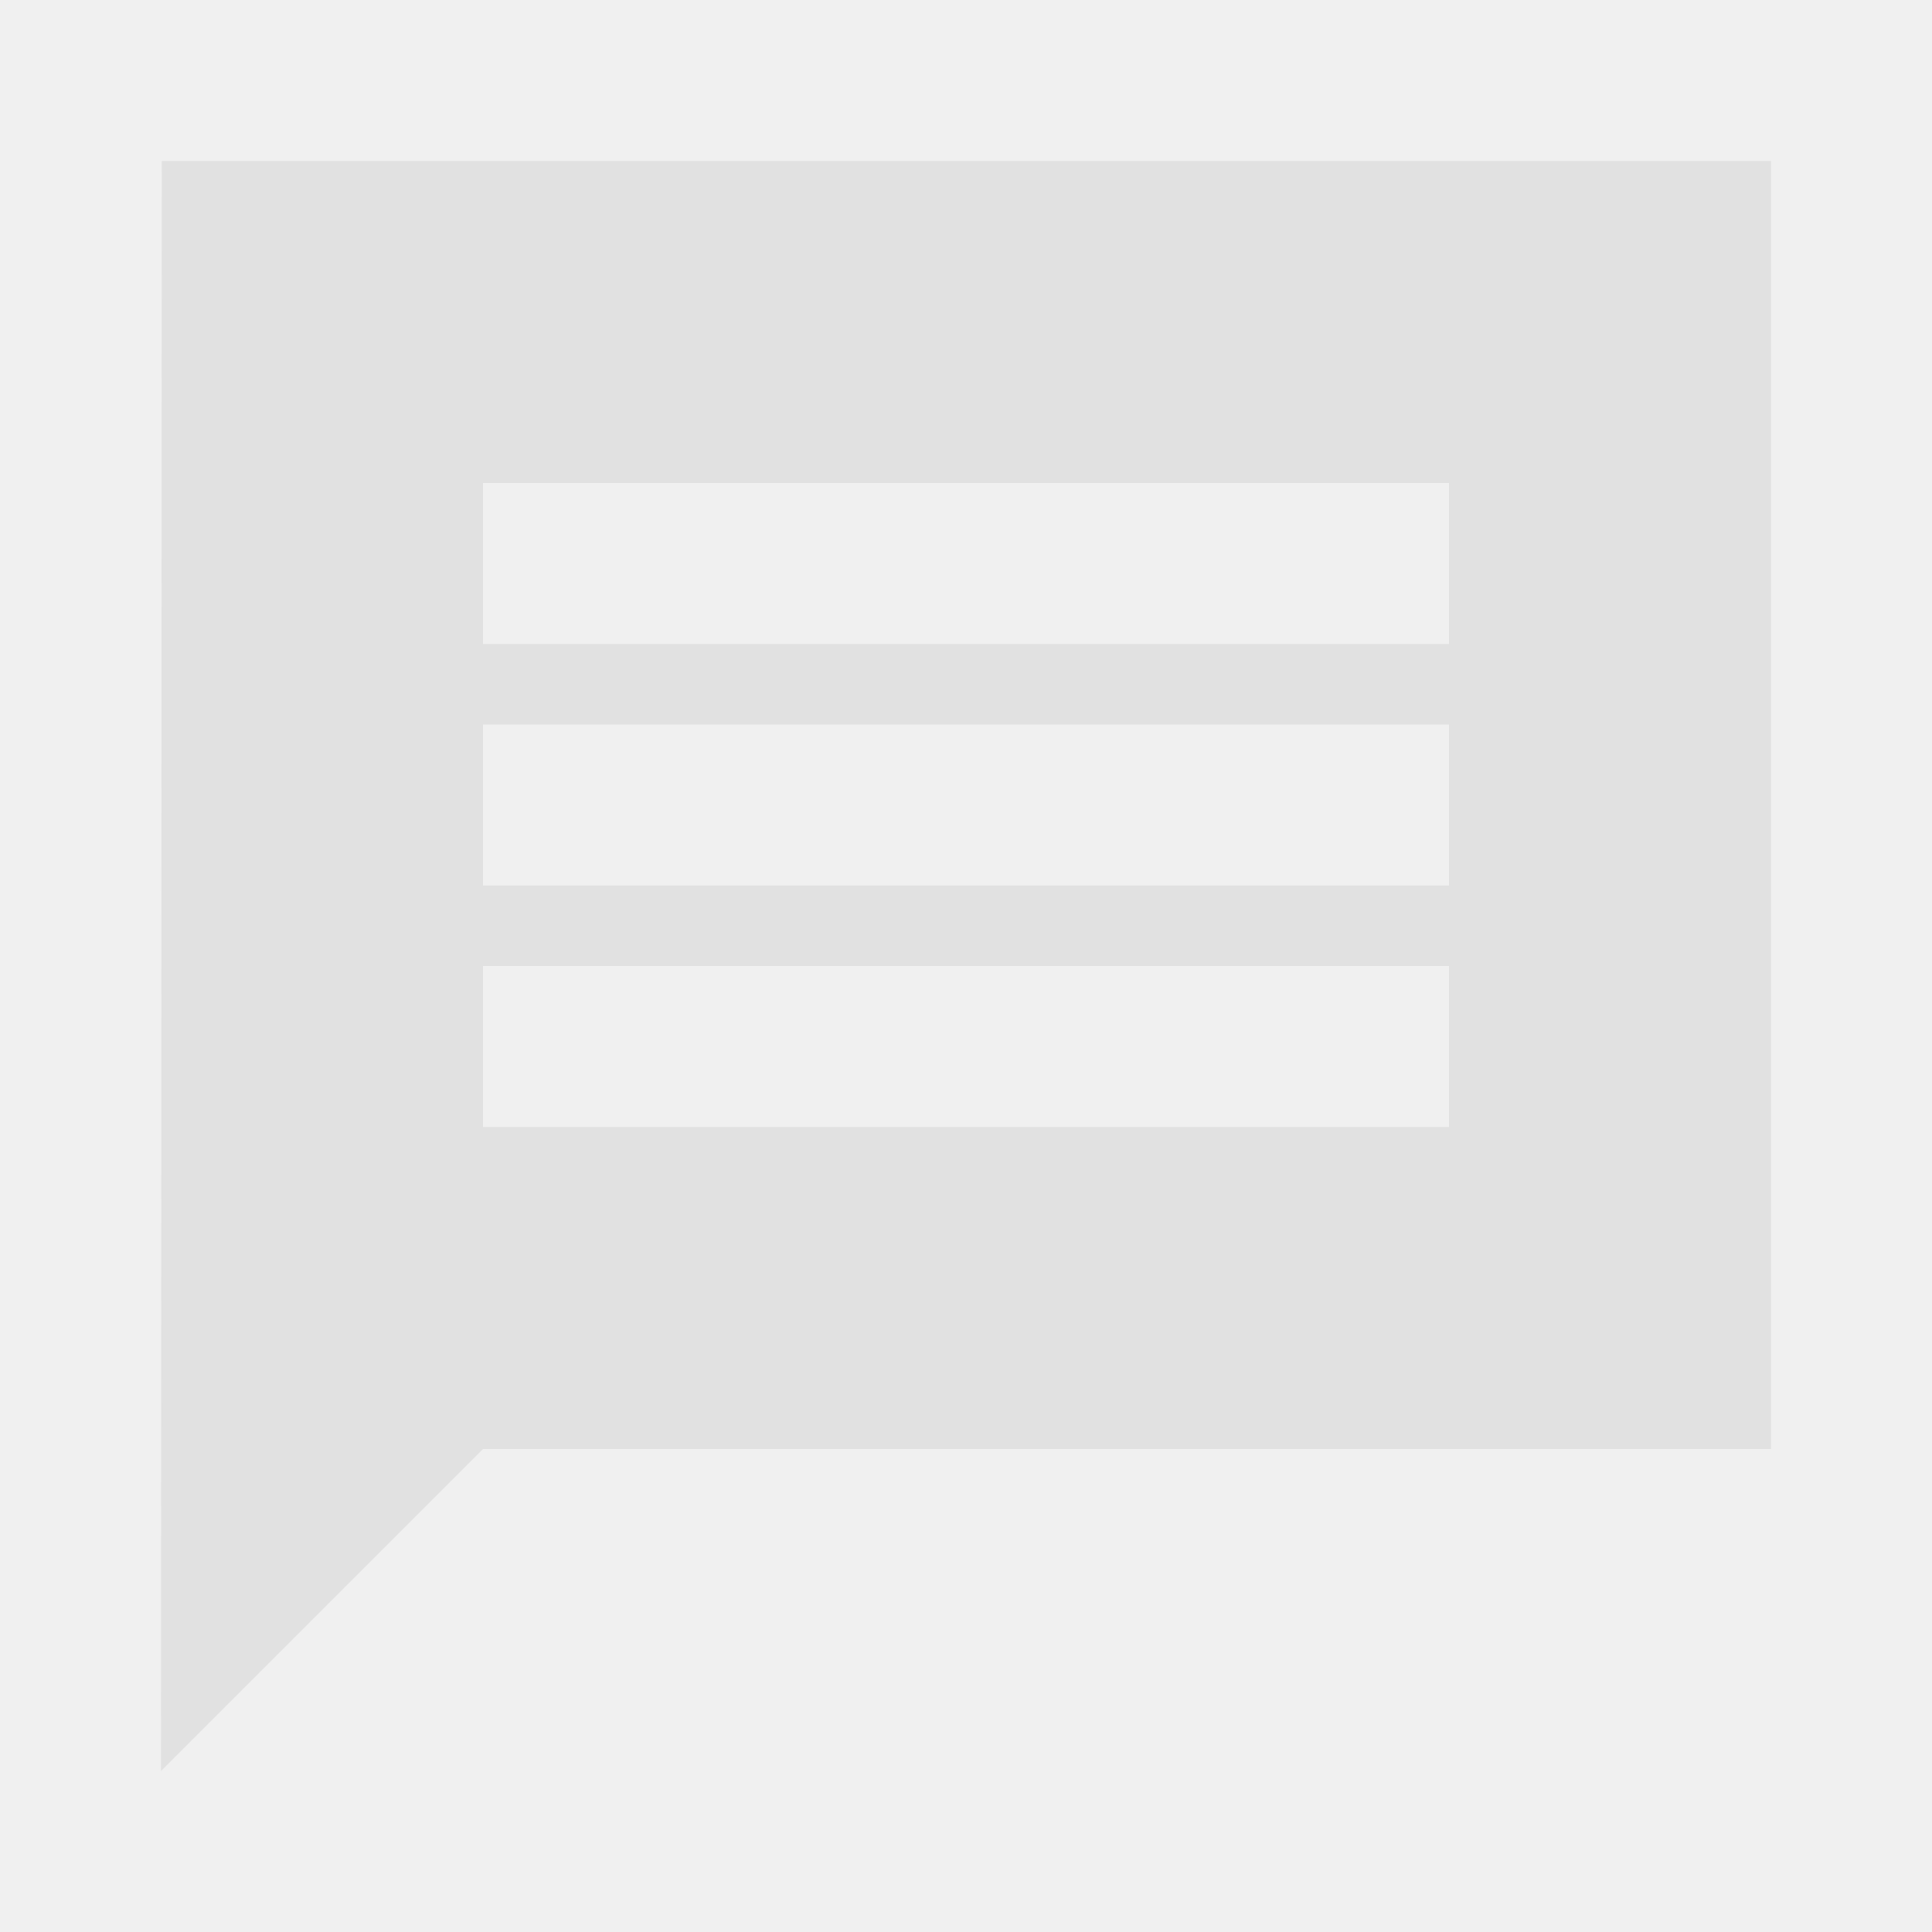
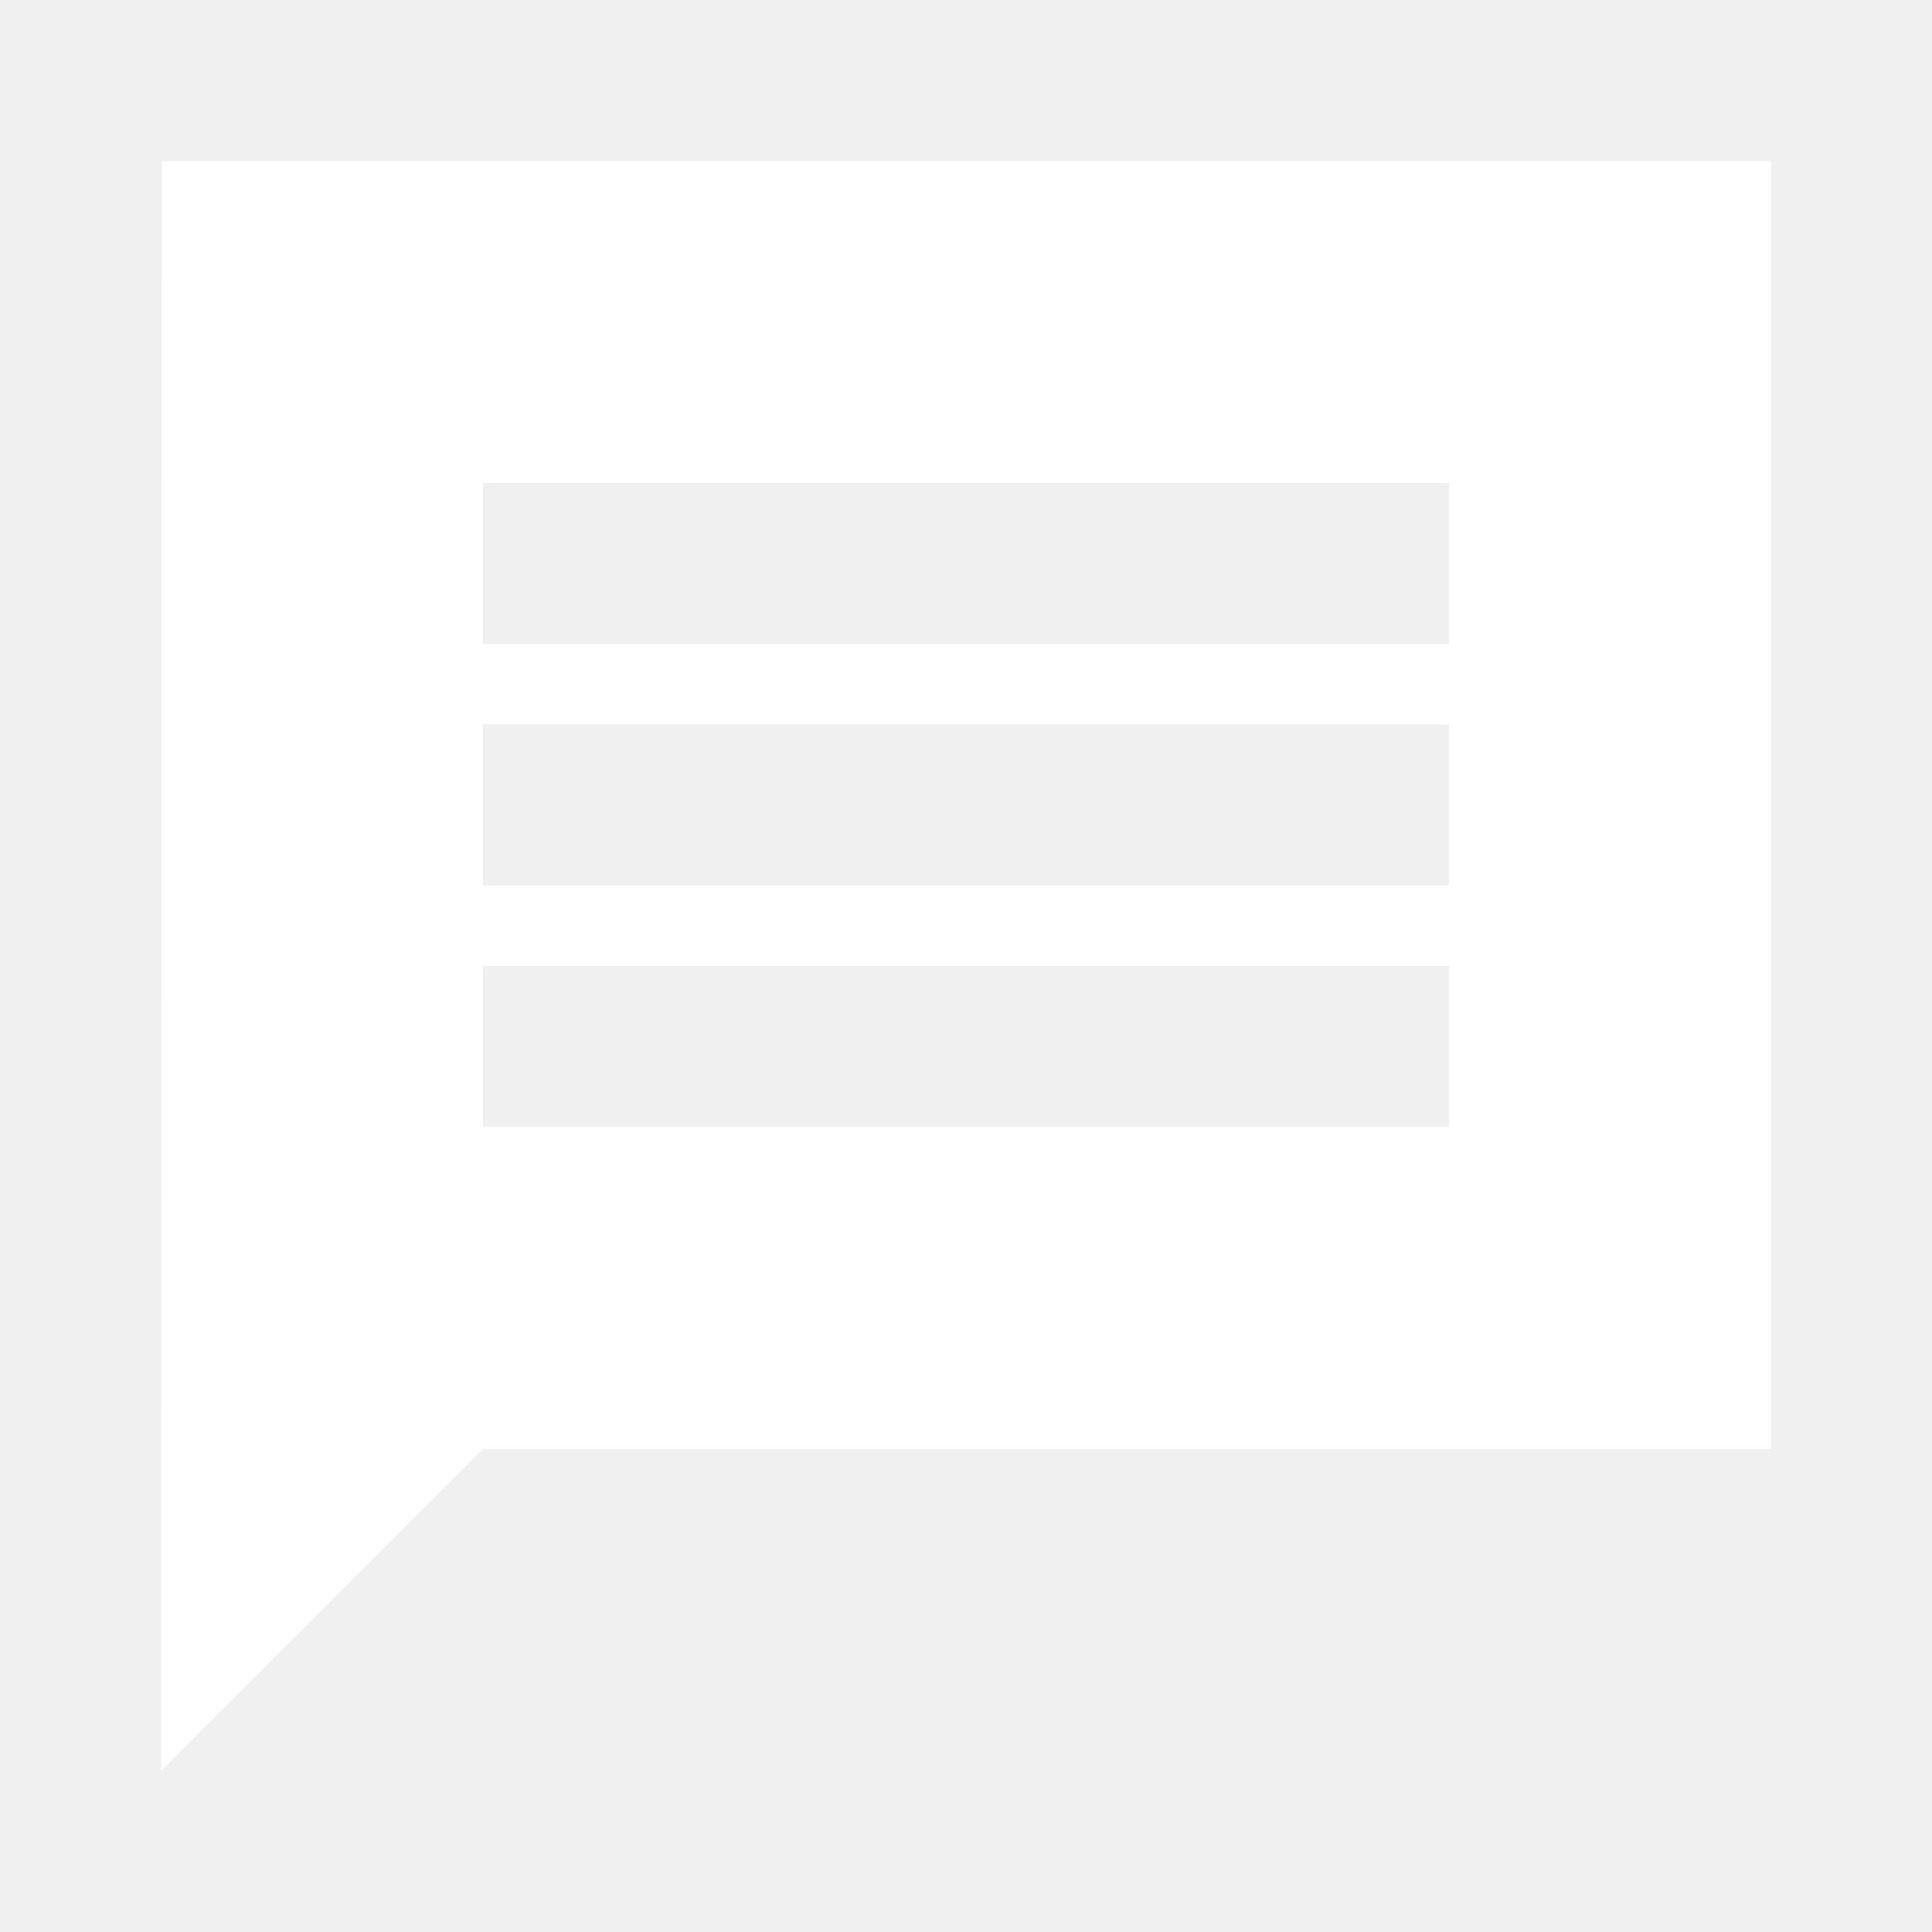
- <svg xmlns="http://www.w3.org/2000/svg" viewBox="0 0 24 24" class="undefined ns-fill-0" fill="#e1e1e1" width="24" height="24">
+ <svg xmlns="http://www.w3.org/2000/svg" viewBox="0 0 24 24" class="undefined ns-fill-0" fill="#ffffff" width="24" height="24">
  <path d="M22 2H2.01L2 22l4-4h16V2zm-4 12H6v-2h12v2zm0-3H6V9h12v2zm0-3H6V6h12v2z" />
</svg>
